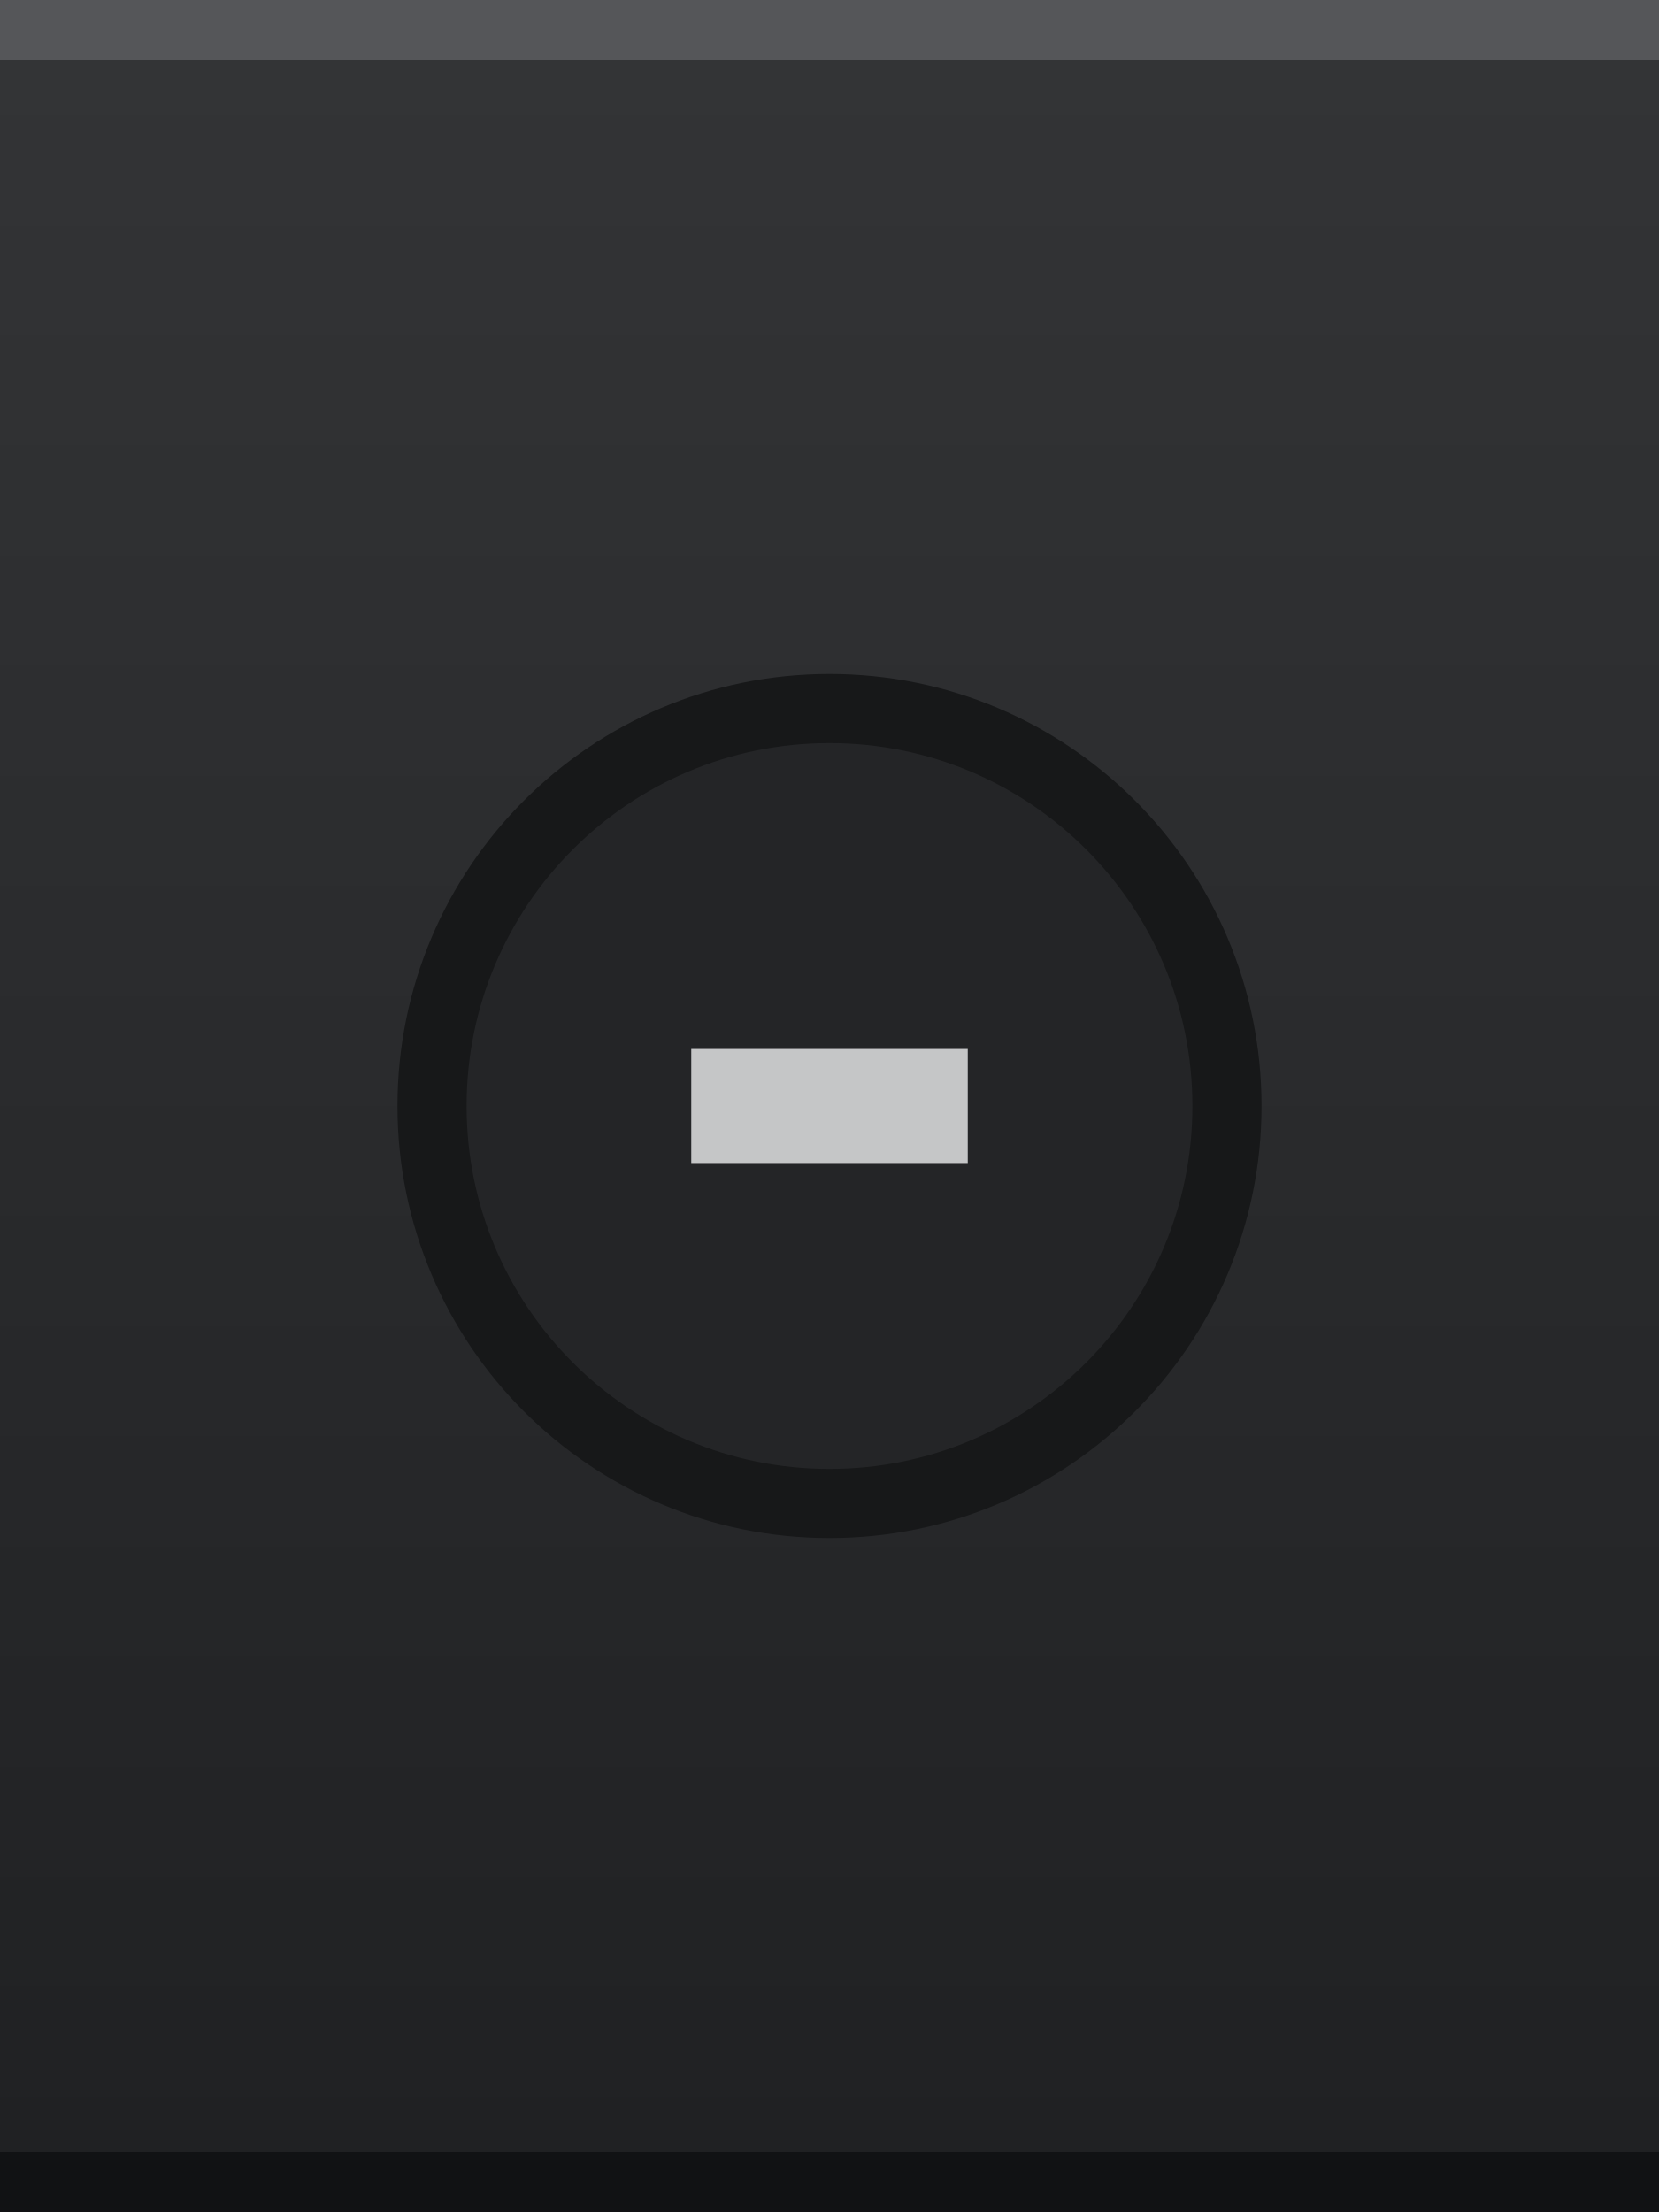
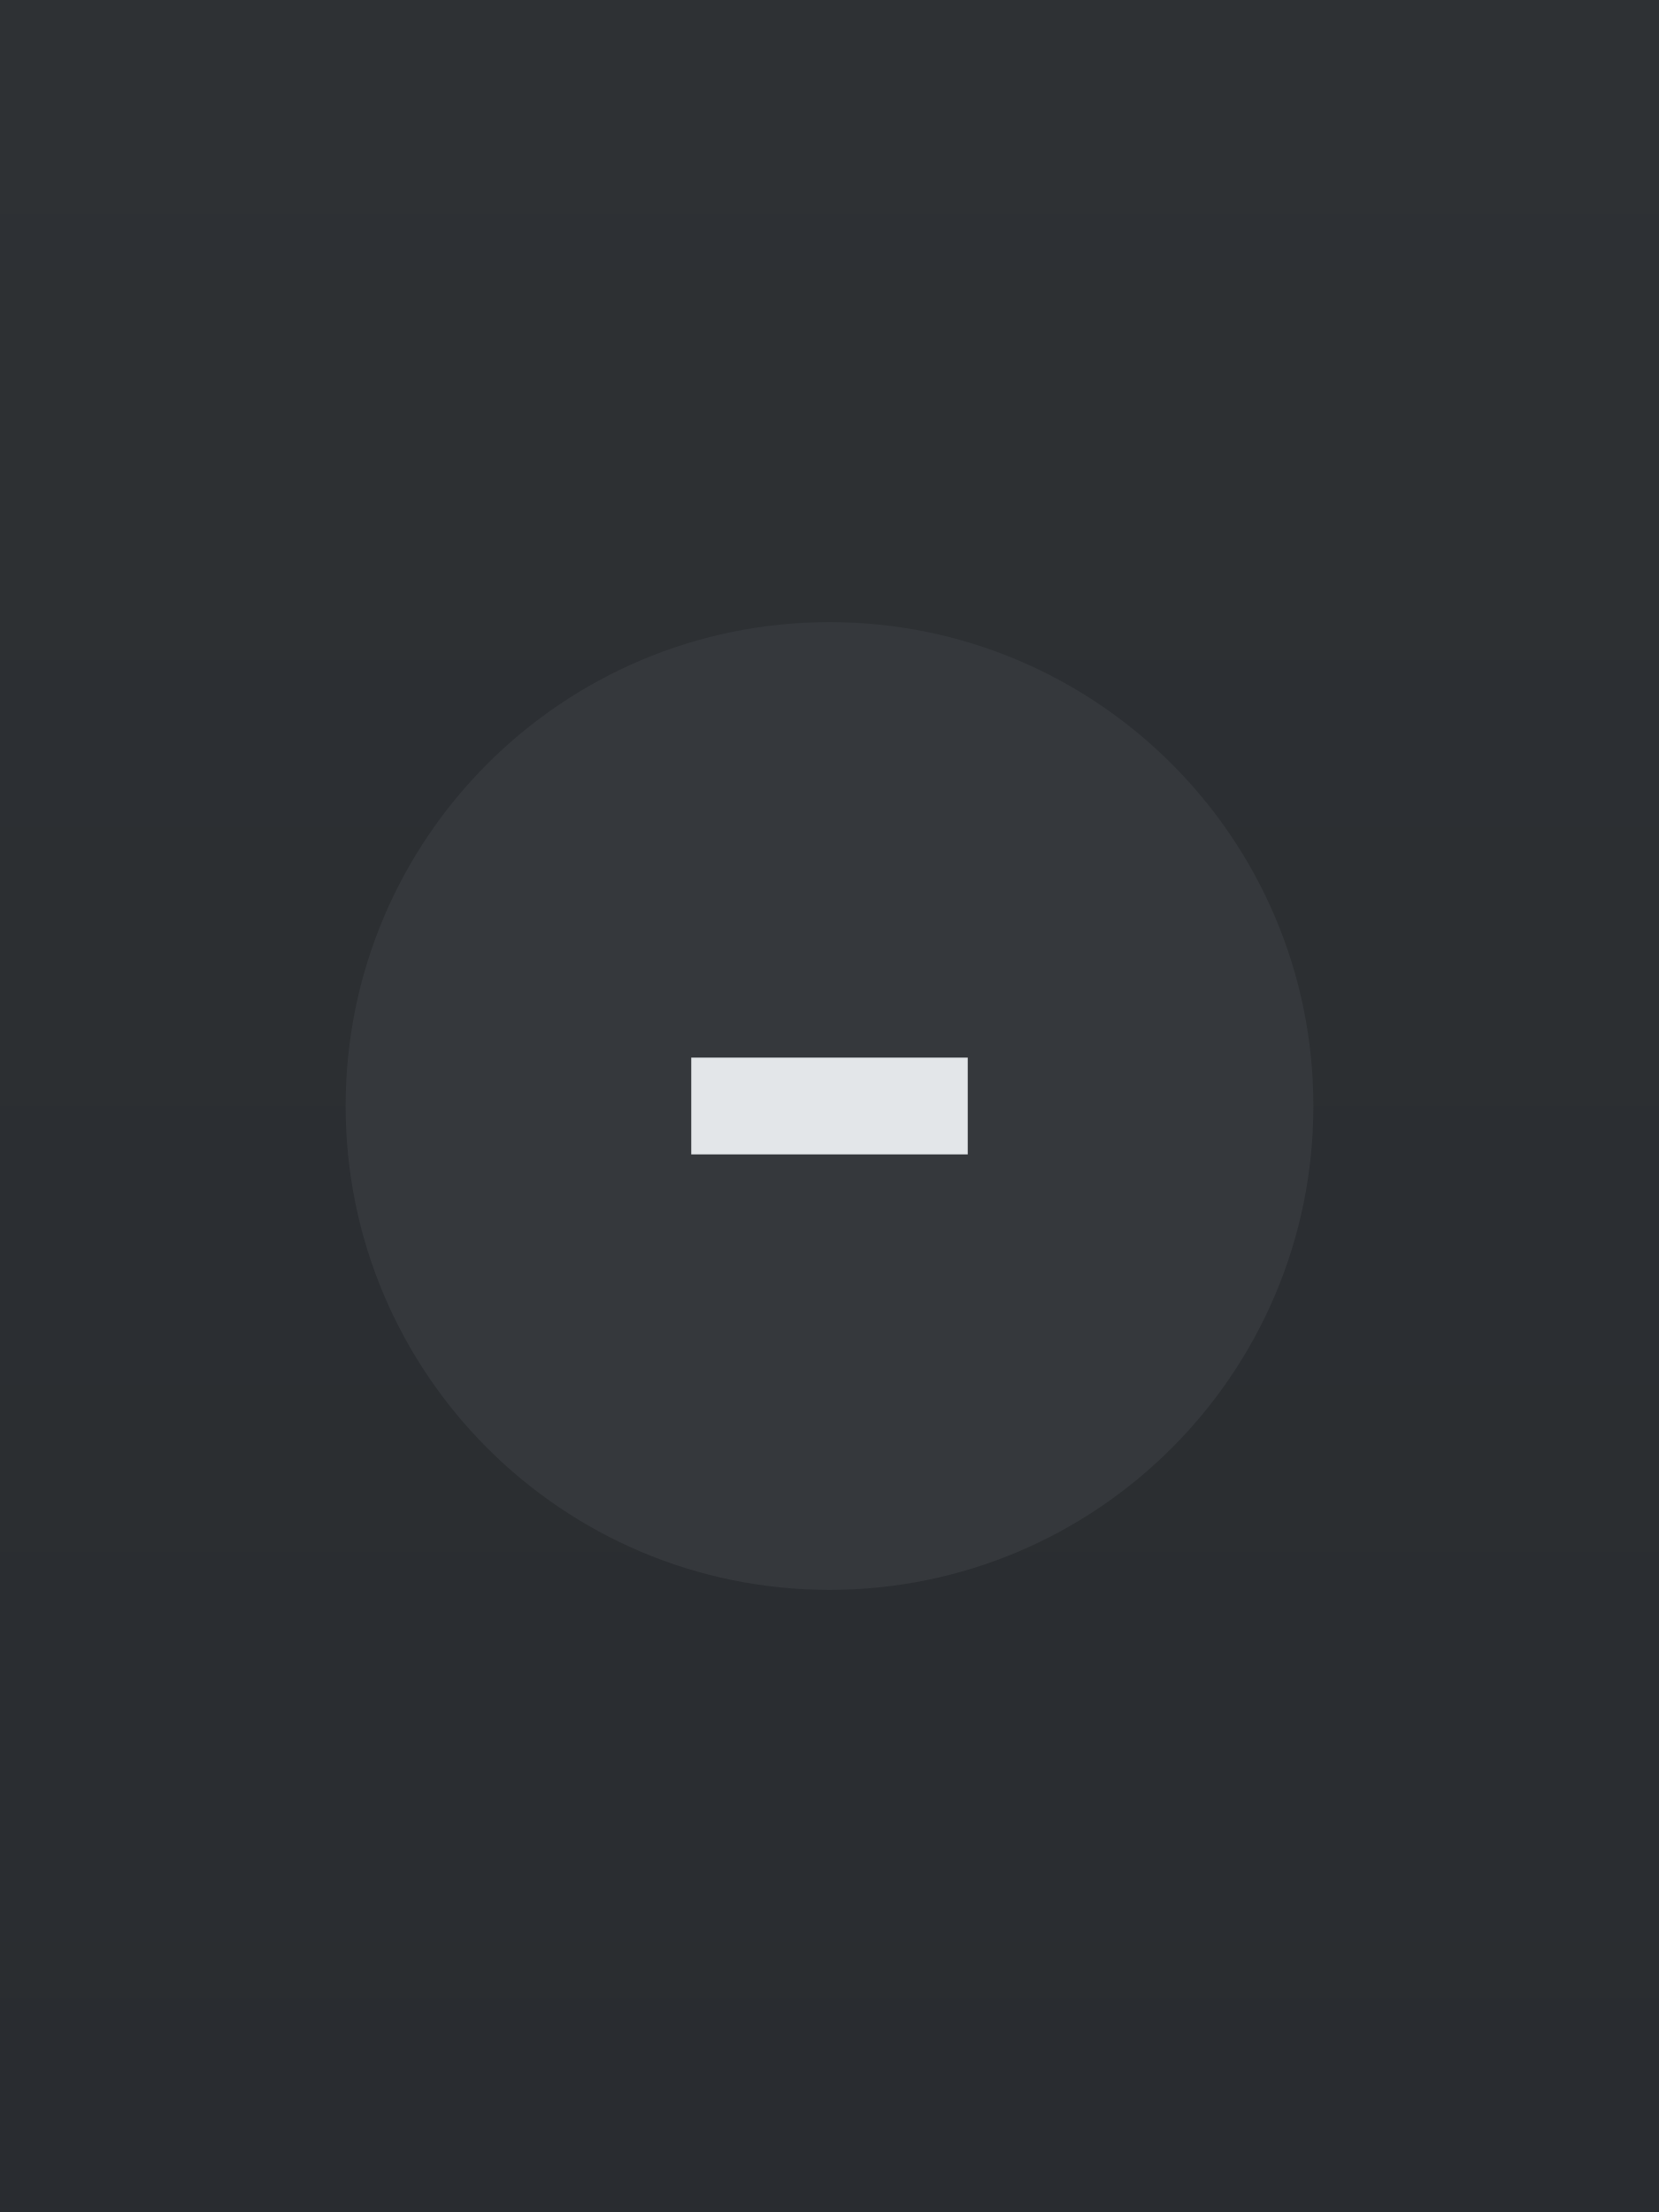
<svg xmlns="http://www.w3.org/2000/svg" width="48" height="64" viewBox="0 0 24 32">
  <defs>
    <linearGradient id="bar" x2="0" y2="1">
-       <stop offset="0" stop-color="#555659" />
-       <stop offset=".031" stop-color="#555659" />
-       <stop offset=".031" stop-color="#333436" />
-       <stop offset=".969" stop-color="#202123" />
-       <stop offset=".969" stop-color="#111214" />
-       <stop offset="1" stop-color="#111214" />
+       <stop offset="0" stop-color="#2e3134" />
+       <stop offset="1" stop-color="#292c30" />
    </linearGradient>
  </defs>
  <rect width="24" height="32" fill="url(#bar)" />
-   <g transform="translate(5 9)">
-     <circle cx="7" cy="7" r="5.75" fill="#242527" stroke="#171819" stroke-width="1" />
-     <path d="M4 6h4" fill="none" stroke="#c5c6c7" transform="translate(1 1)" stroke-width="1.65" stroke-linecap="butt" stroke-linejoin="miter" />
+   <g transform="translate(4 8)">
+     <circle cx="8" cy="8" r="7" fill="#35383c" />
+     <path d="M4 6h4" fill="none" stroke="#e3e6e9" transform="translate(2 2)" stroke-width="1.4" stroke-linecap="butt" stroke-linejoin="miter" />
  </g>
</svg>
